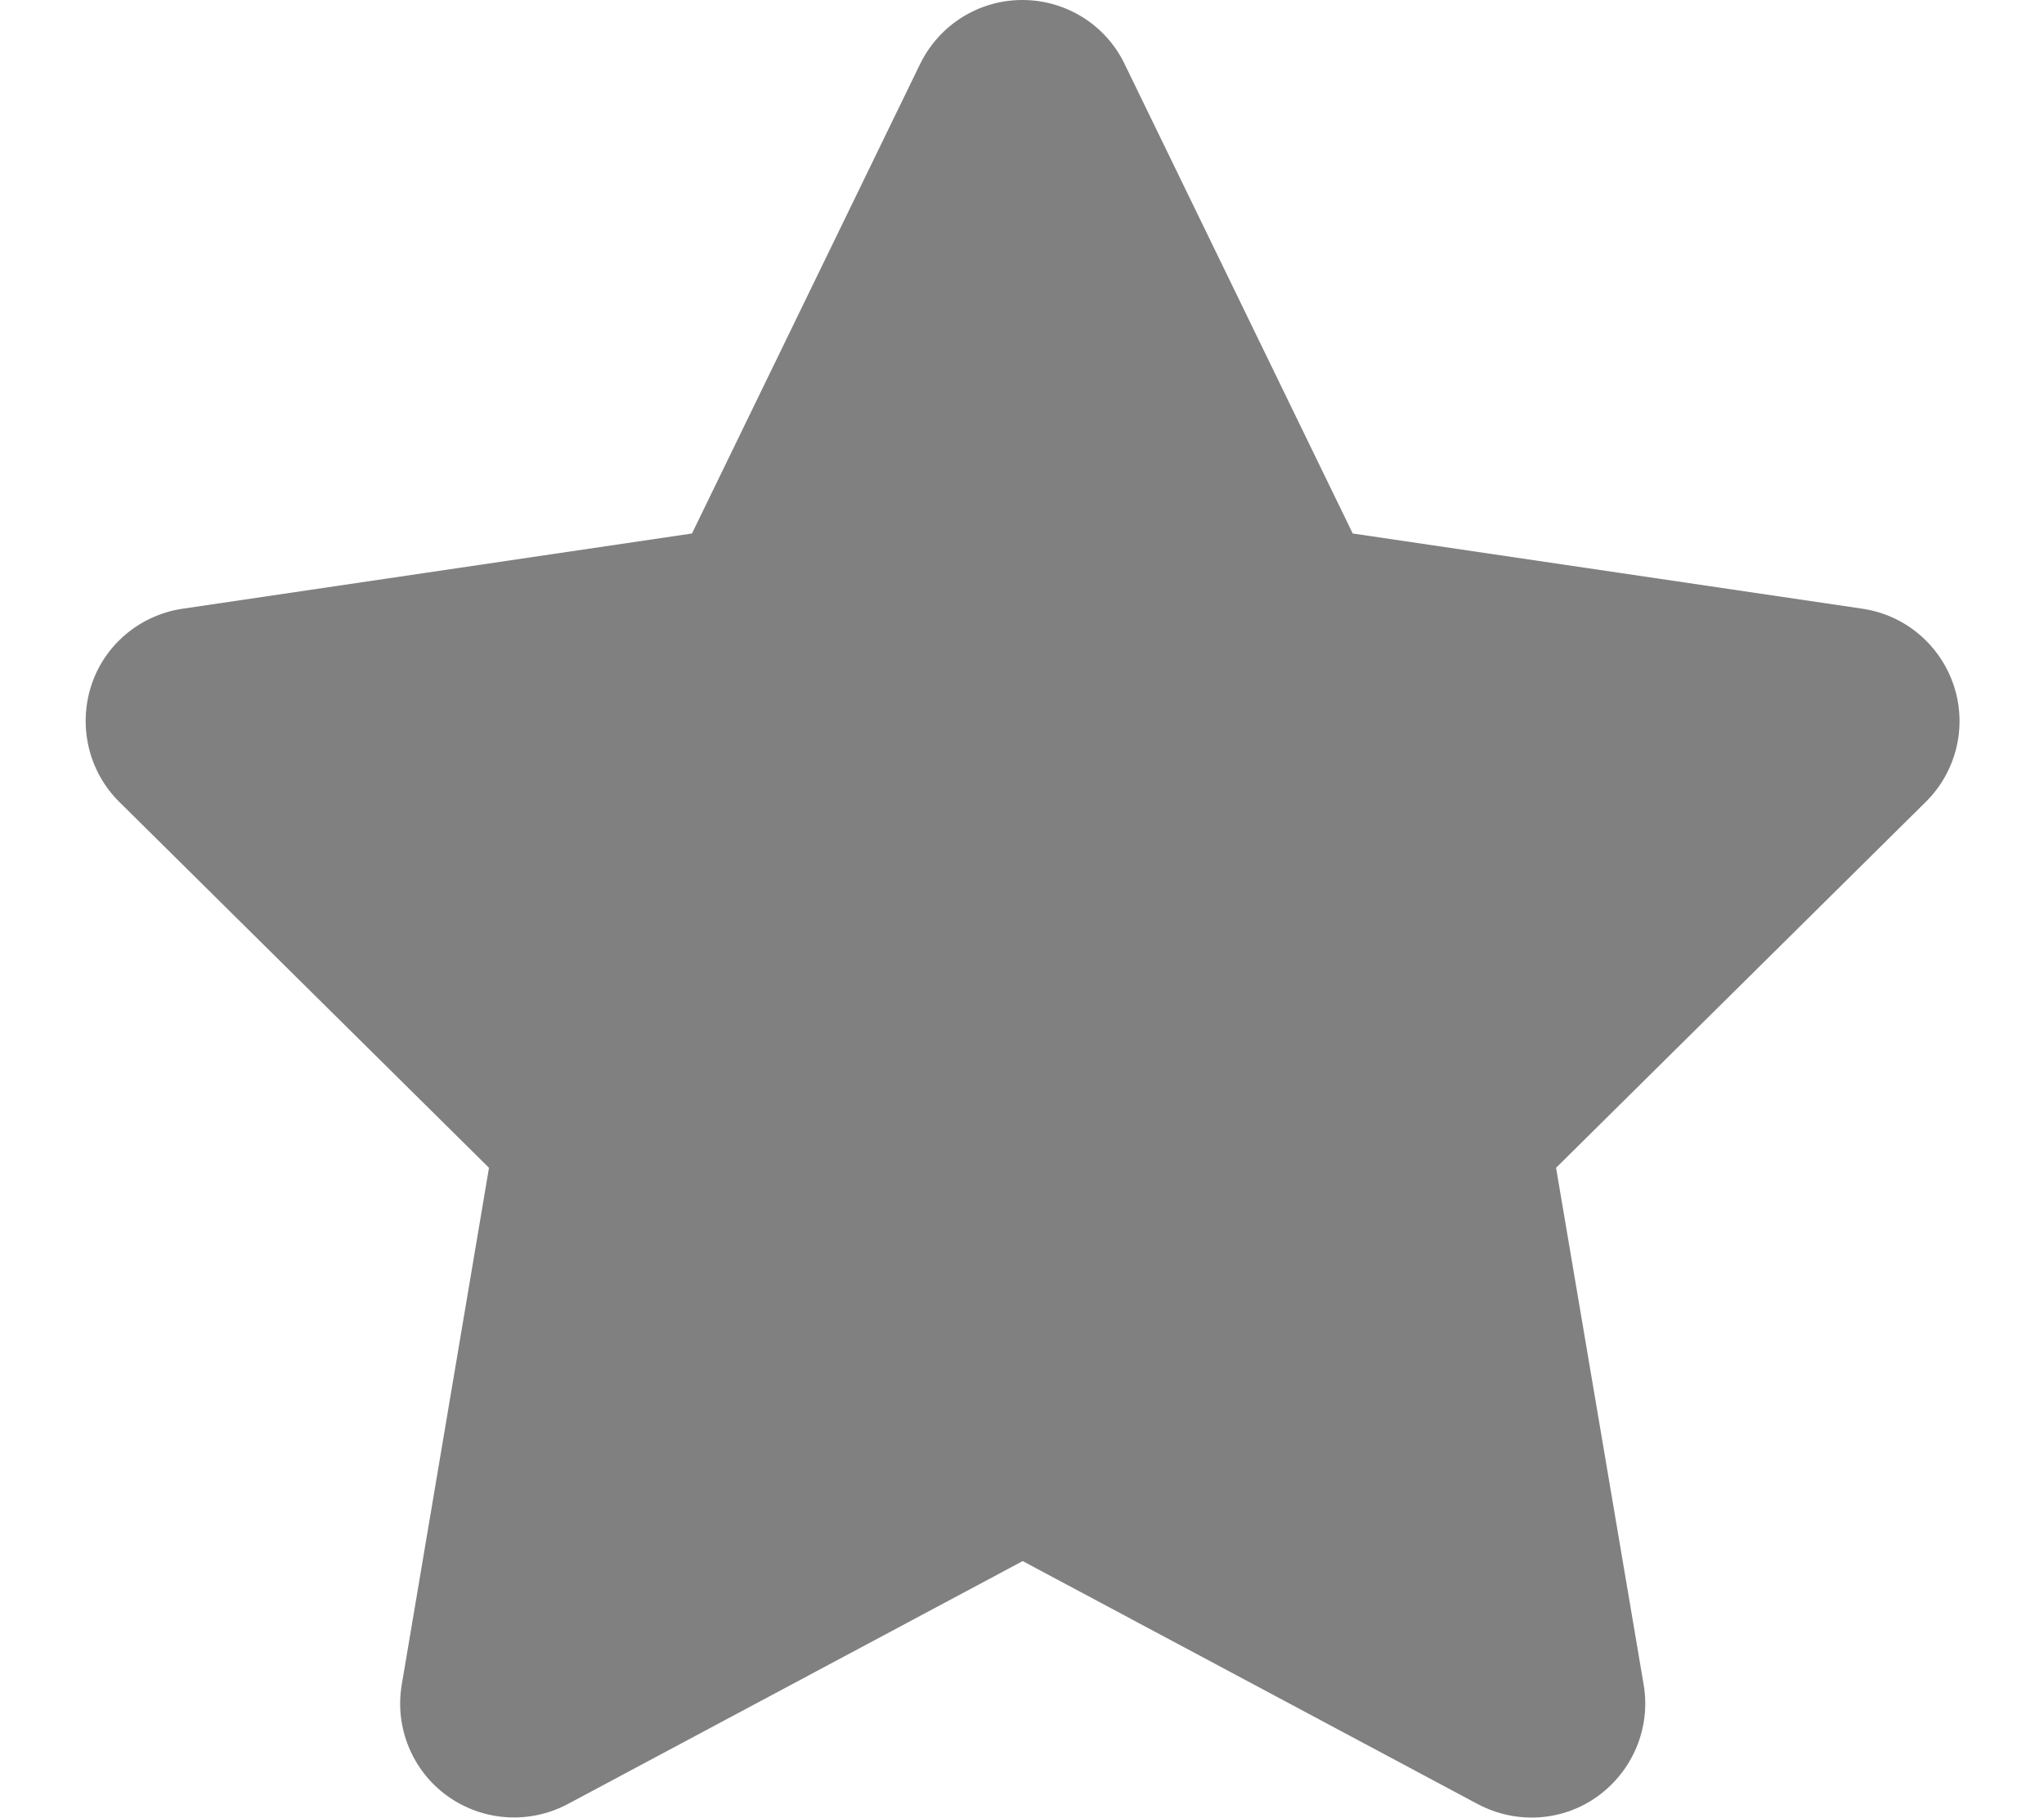
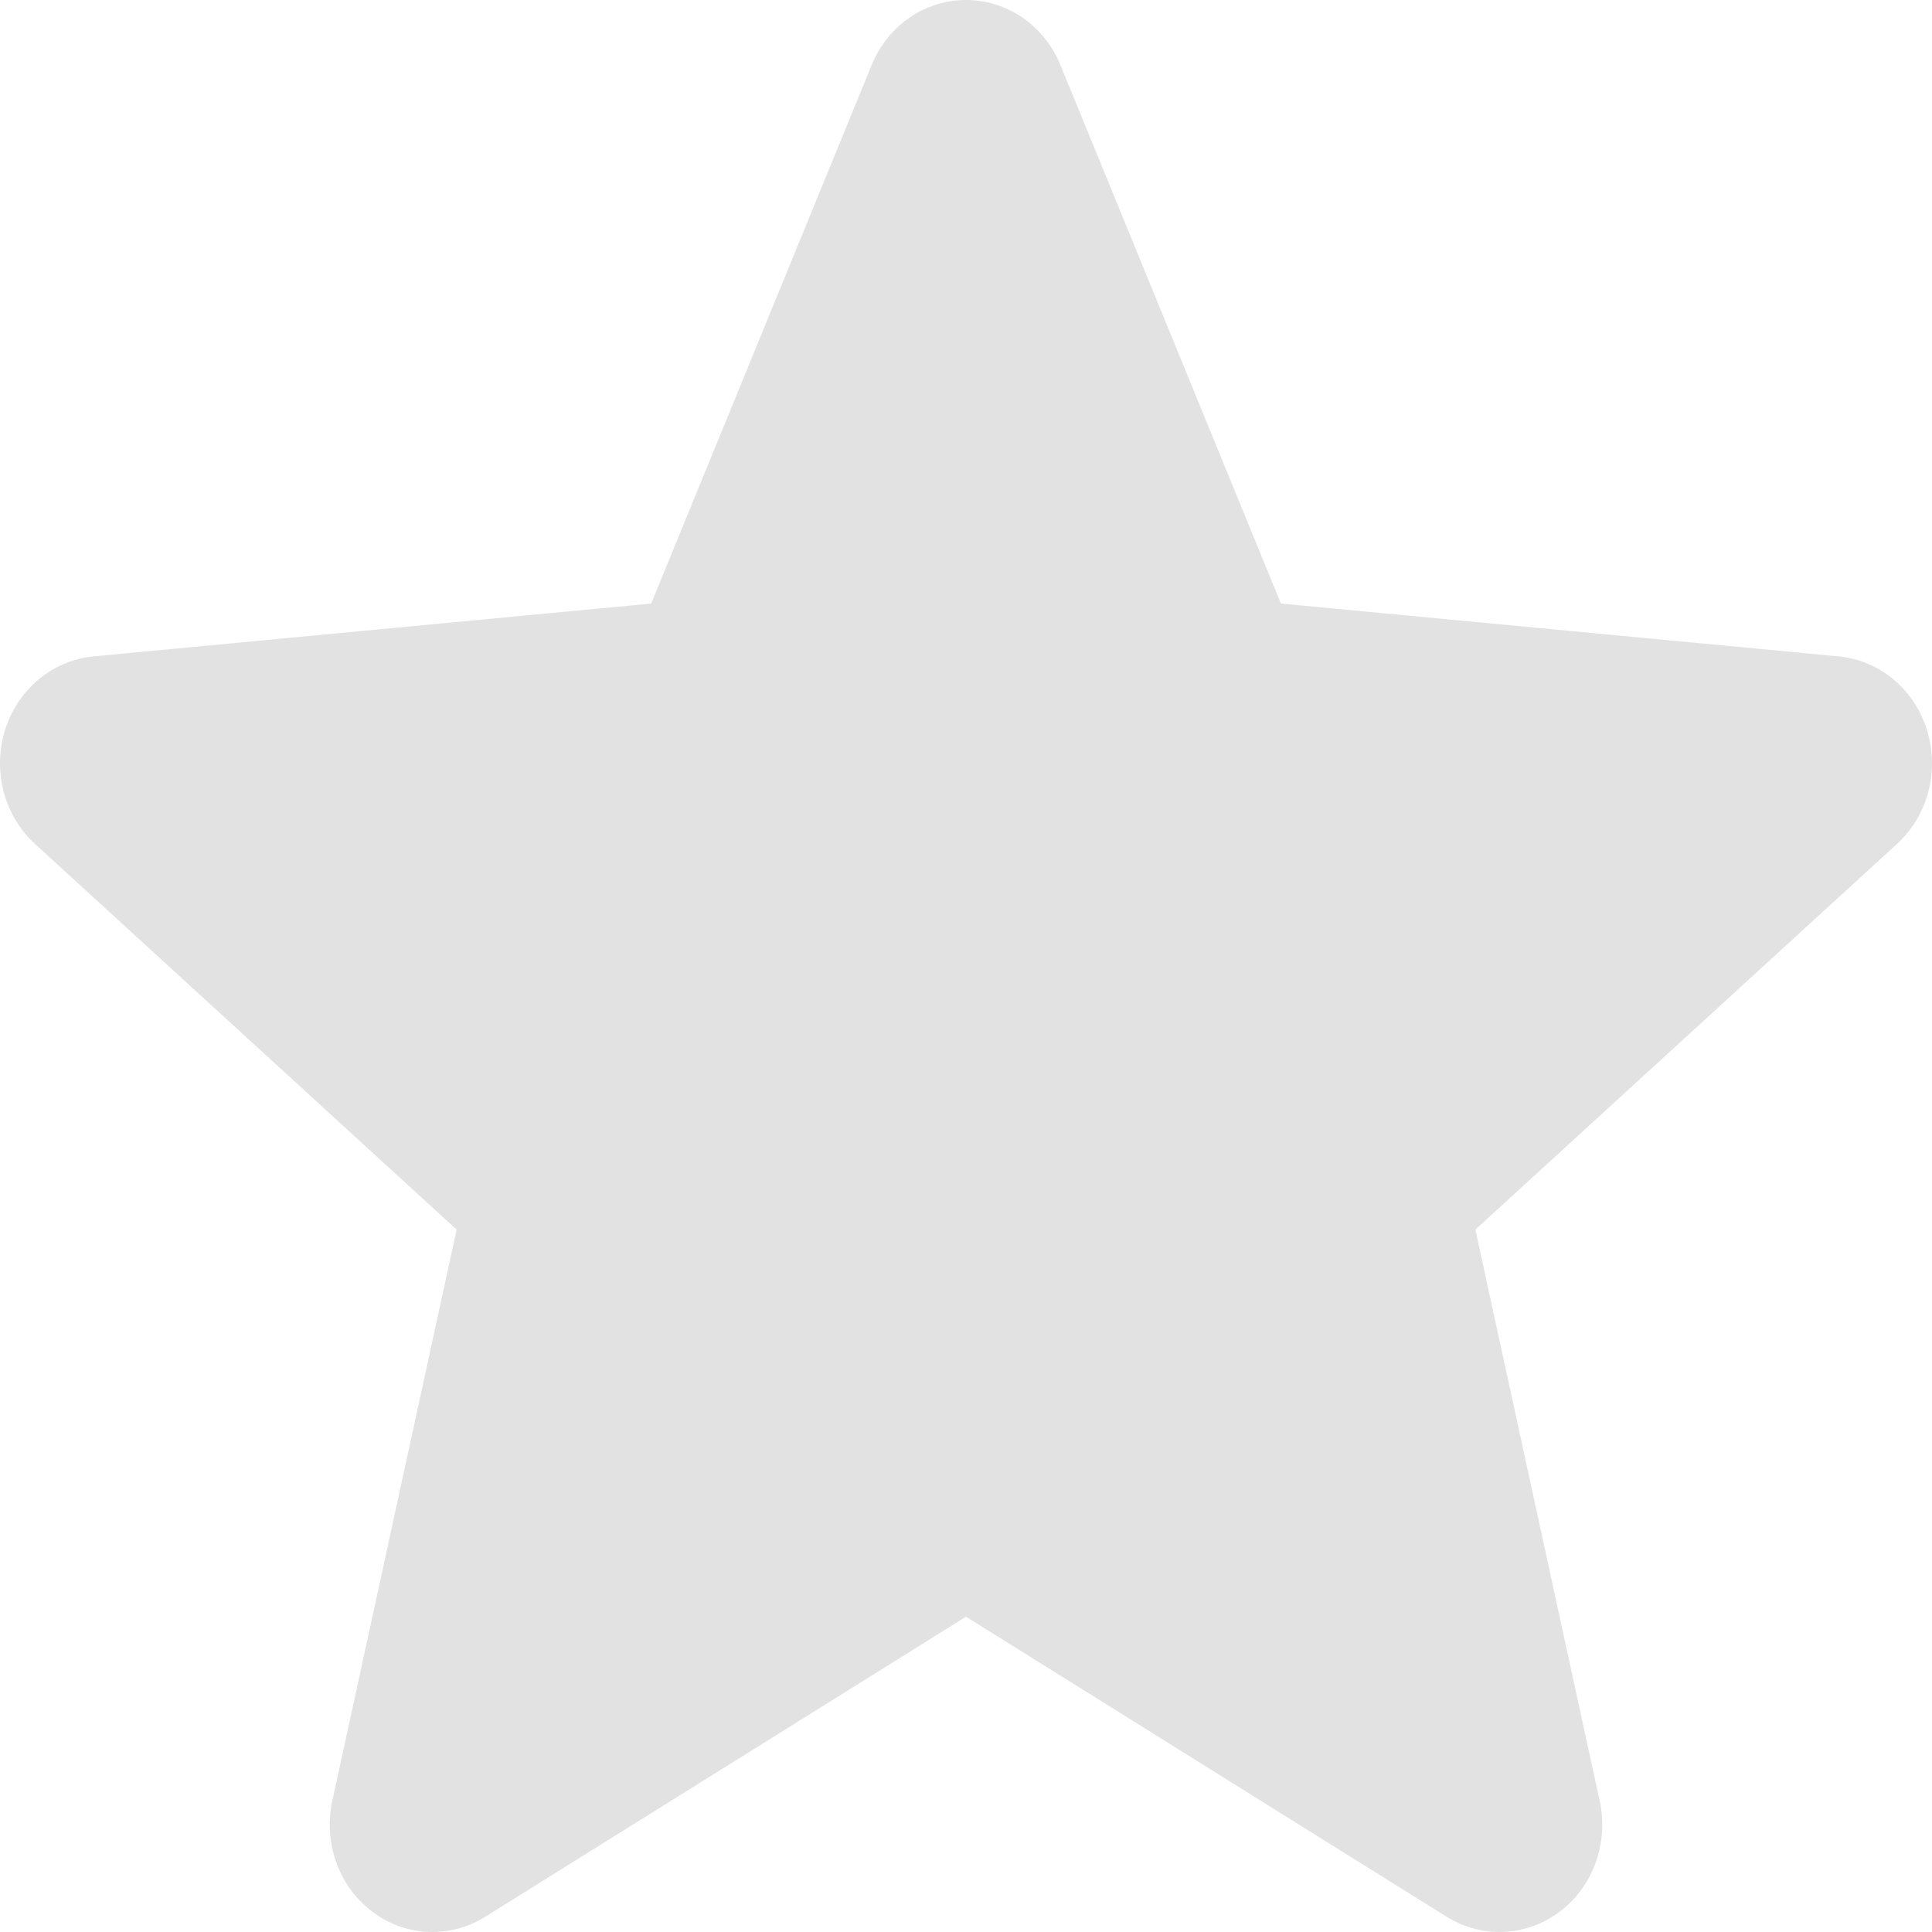
- <svg xmlns="http://www.w3.org/2000/svg" widt="24" height="24" fill="gray" viewBox="0 0 576 512">
-   <path d="M316.9 18C311.6 7 300.4 0 288.1 0s-23.4 7-28.8 18L195 150.3 51.4 171.5c-12 1.8-22 10.2-25.7 21.7s-.7 24.2 7.9 32.7L137.8 329 113.2 474.7c-2 12 3 24.2 12.9 31.3s23 8 33.8 2.3l128.3-68.5 128.3 68.5c10.8 5.7 23.9 4.9 33.8-2.3s14.9-19.3 12.9-31.3L438.5 329 542.7 225.9c8.6-8.5 11.7-21.2 7.9-32.7s-13.7-19.9-25.7-21.7L381.2 150.3 316.9 18z" />
+ <svg xmlns="http://www.w3.org/2000/svg" width="20" height="20" viewBox="0 0 20 20" fill="#E2E2E2">
+   <path d="M19.948 7.557C19.816 7.134 19.457 6.835 19.034 6.795L13.26 6.248L10.978 0.674C10.81 0.264 10.427 0 10 0C9.573 0 9.19 0.264 9.023 0.674L6.741 6.248L0.967 6.795C0.543 6.836 0.185 7.135 0.052 7.557C-0.079 7.979 0.042 8.443 0.362 8.736L4.727 12.729L3.44 18.643C3.346 19.078 3.507 19.528 3.853 19.789C4.039 19.93 4.257 20 4.477 20C4.665 20 4.853 19.948 5.022 19.843L10 16.736L14.977 19.843C15.343 20.07 15.802 20.049 16.147 19.789C16.493 19.528 16.654 19.078 16.56 18.643L15.273 12.729L19.638 8.736C19.958 8.443 20.079 7.98 19.948 7.557Z" />
</svg>
